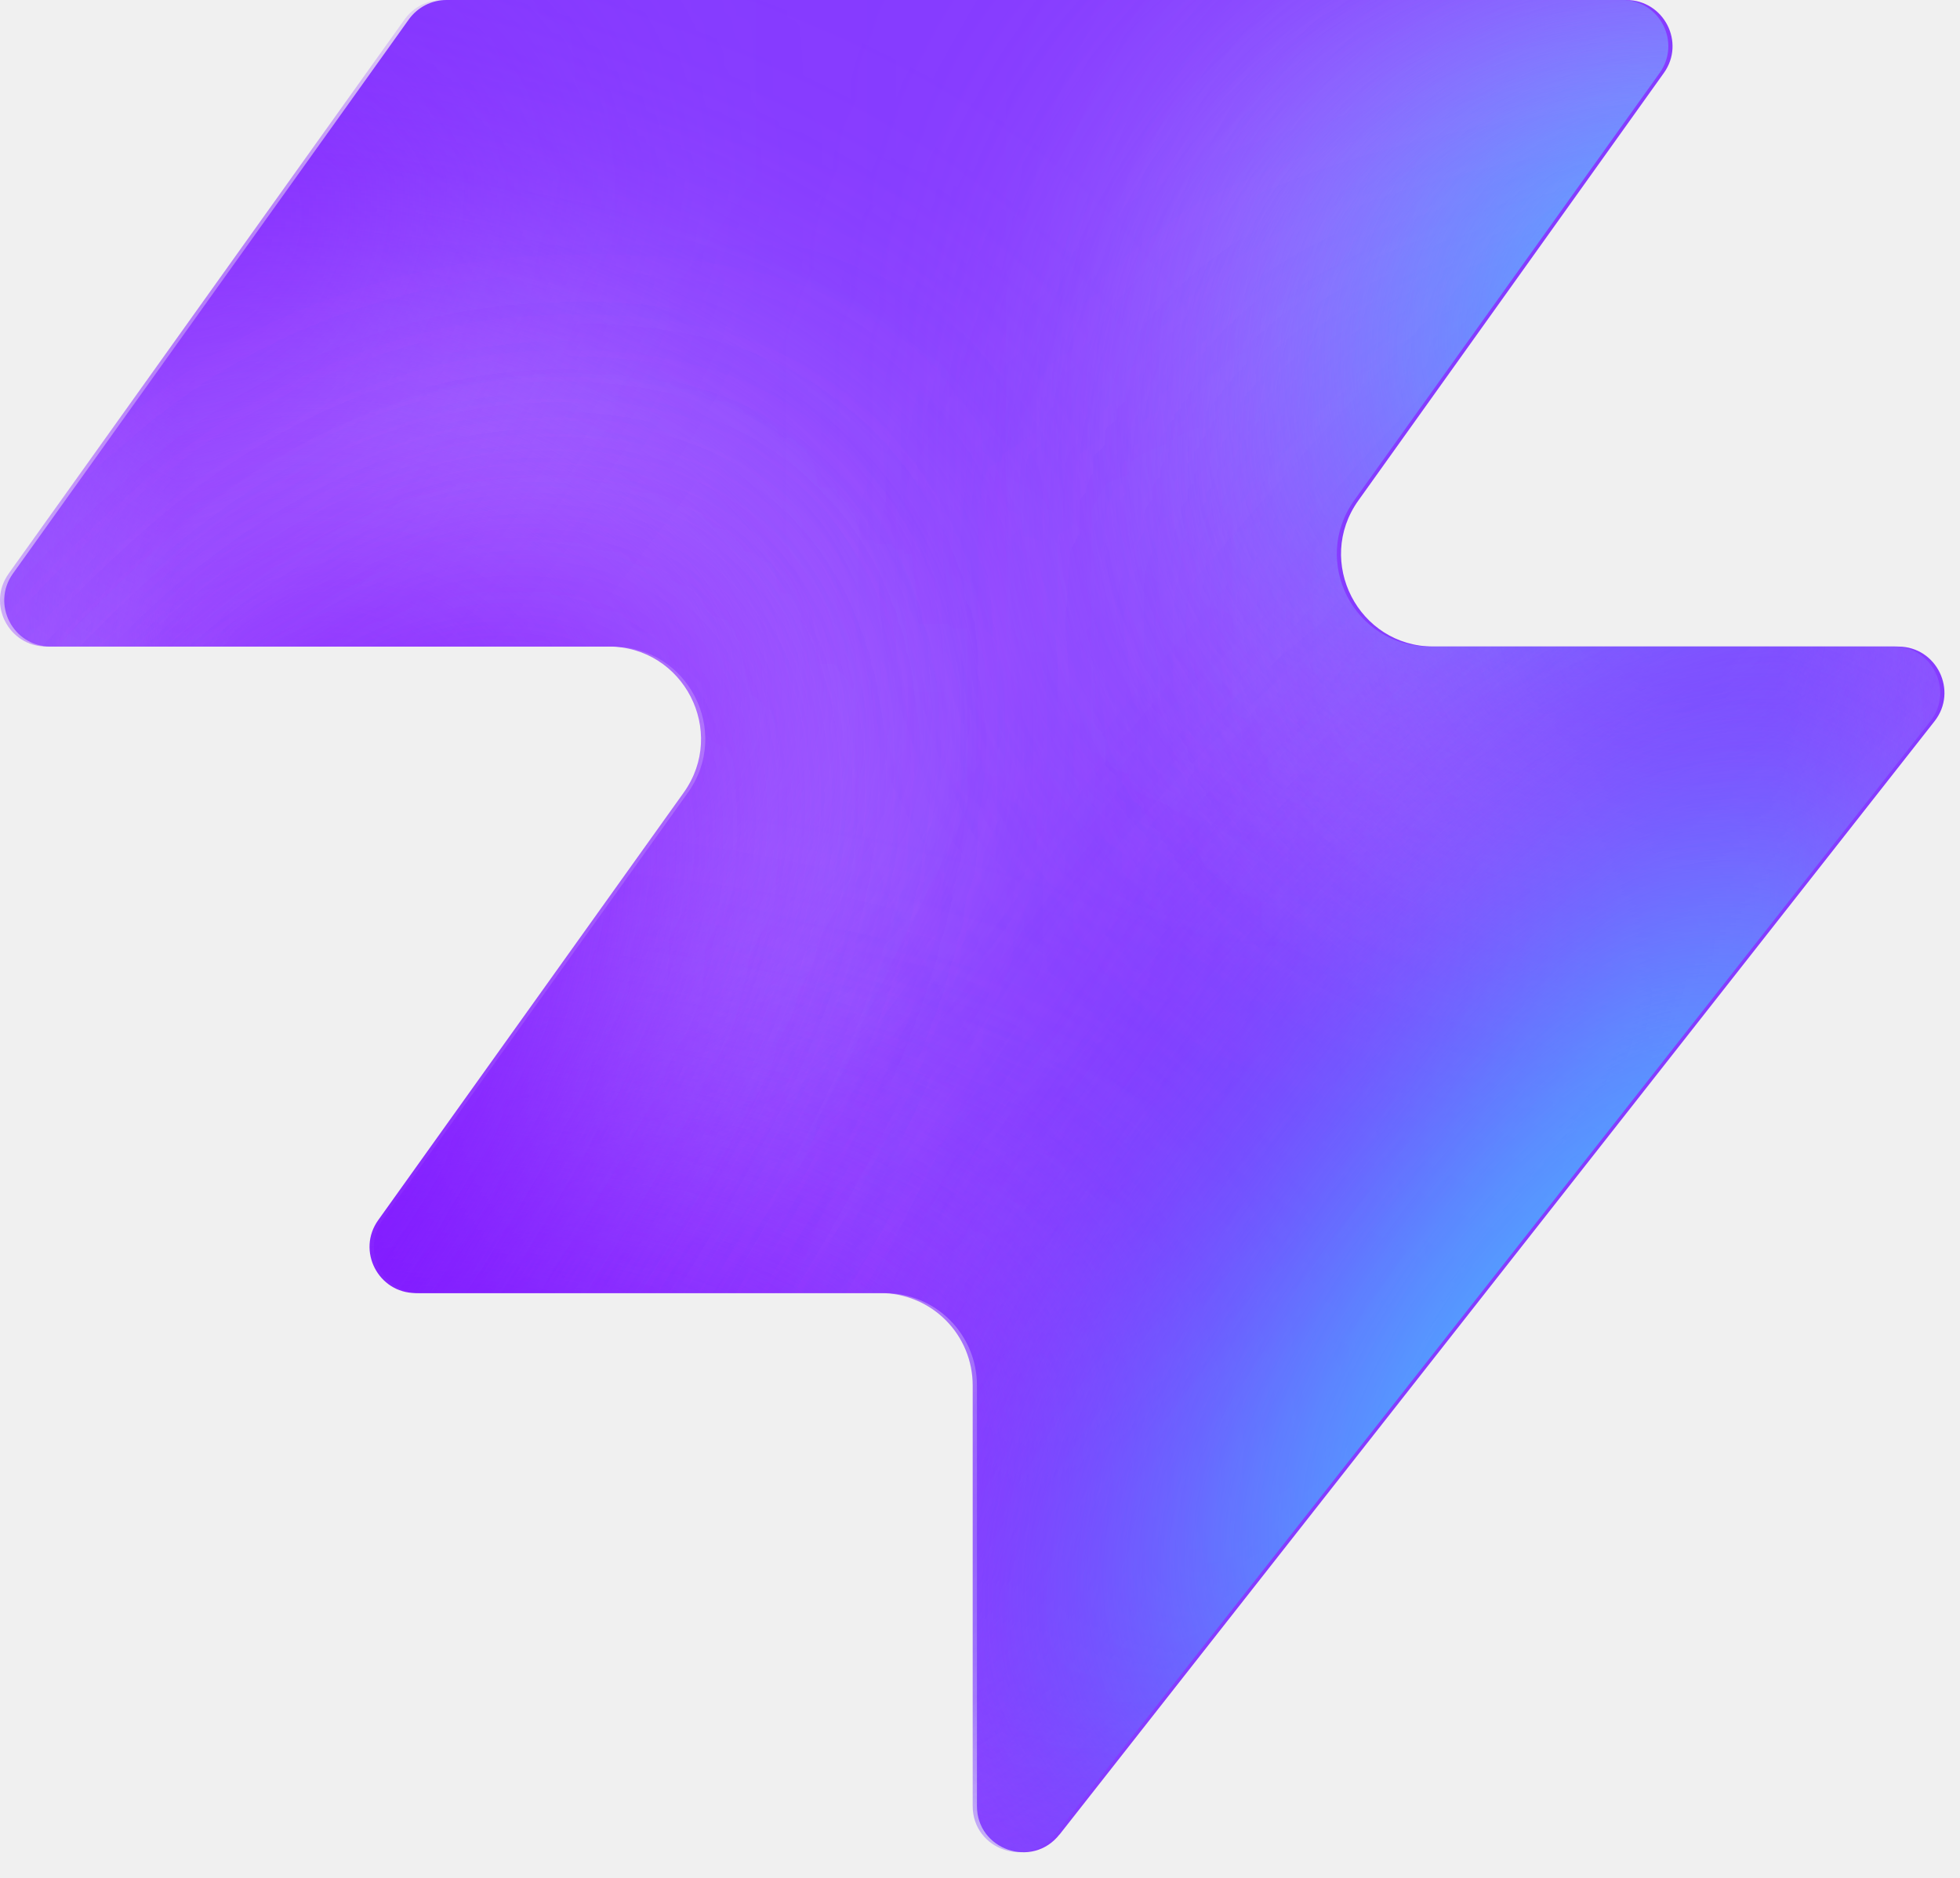
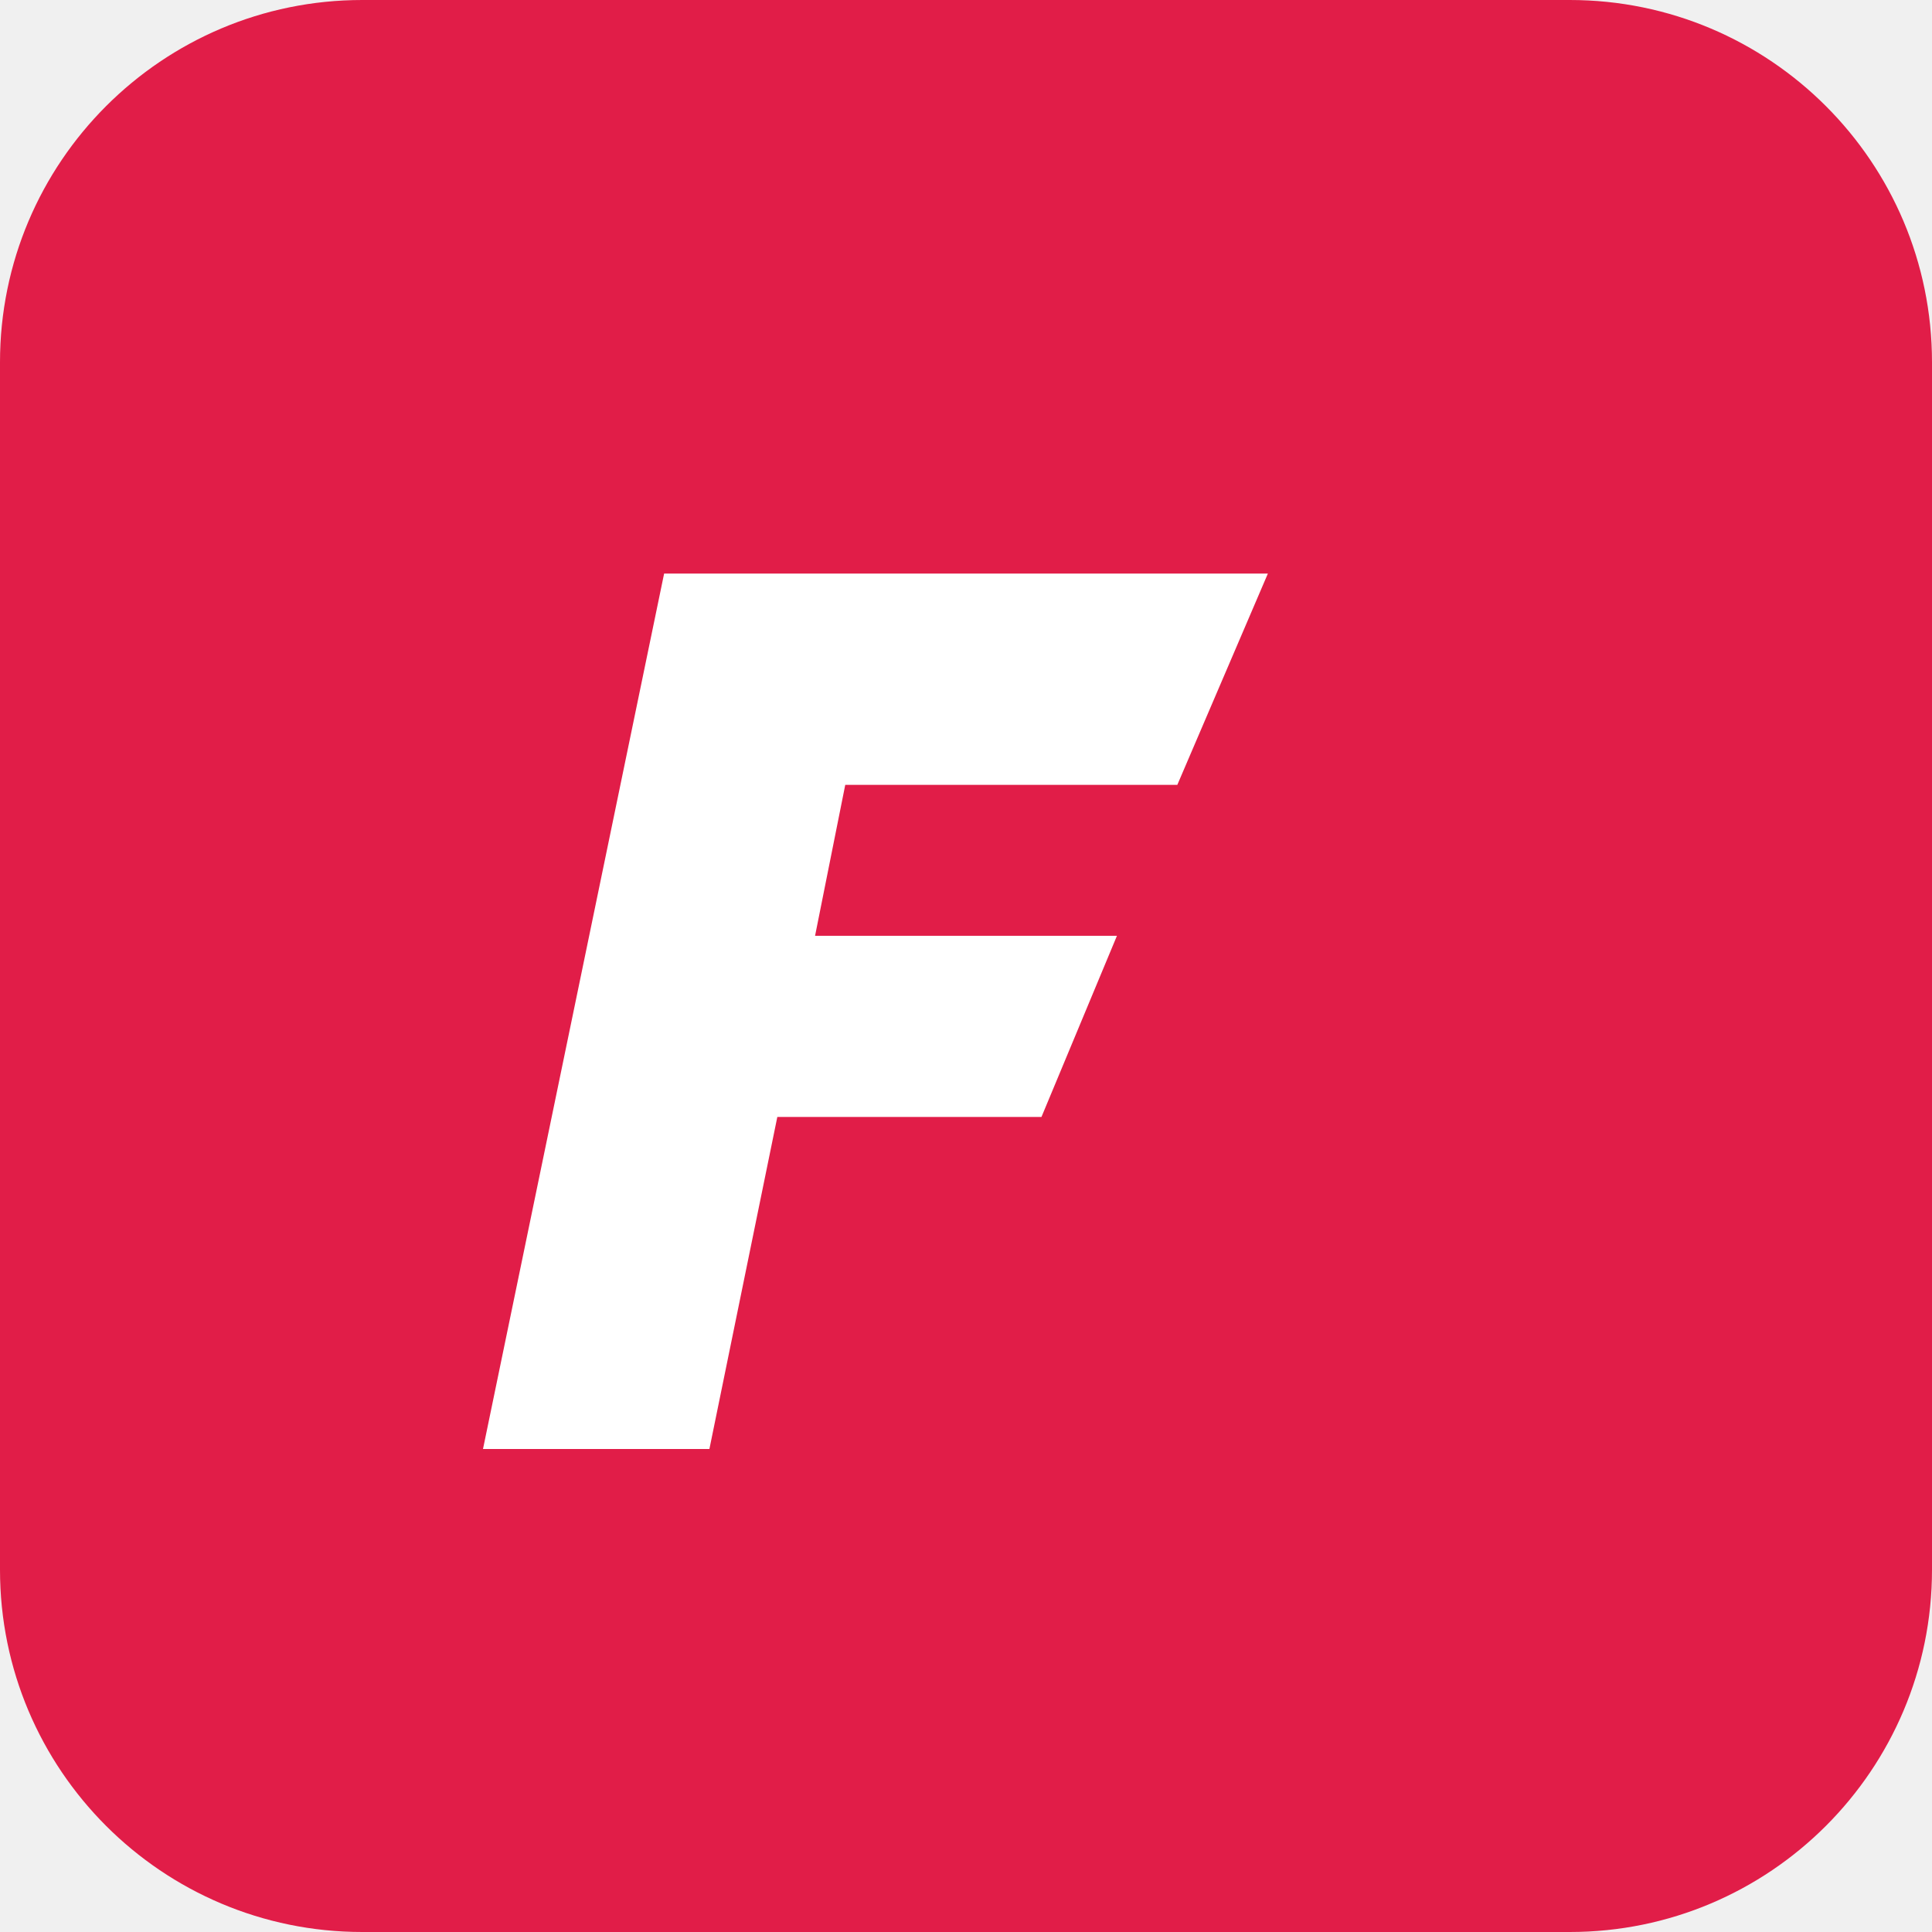
- <svg xmlns="http://www.w3.org/2000/svg" width="48" height="46" fill="none" viewBox="0 0 48 46">
-   <path fill="#863bff" d="M25.946 44.938c-.664.845-2.021.375-2.021-.698V33.937a2.26 2.26 0 0 0-2.262-2.262H10.287c-.92 0-1.456-1.04-.92-1.788l7.48-10.471c1.07-1.497 0-3.578-1.842-3.578H1.237c-.92 0-1.456-1.04-.92-1.788L10.013.474c.214-.297.556-.474.92-.474h28.894c.92 0 1.456 1.04.92 1.788l-7.48 10.471c-1.07 1.498 0 3.579 1.842 3.579h11.377c.943 0 1.473 1.088.89 1.83L25.947 44.94z" style="fill:#863bff;fill:color(display-p3 .525 .23 1);fill-opacity:1" />
-   <mask id="a" width="48" height="46" x="0" y="0" maskUnits="userSpaceOnUse" style="mask-type:alpha">
-     <path fill="#000" d="M25.842 44.938c-.664.844-2.021.375-2.021-.698V33.937a2.26 2.26 0 0 0-2.262-2.262H10.183c-.92 0-1.456-1.04-.92-1.788l7.48-10.471c1.07-1.498 0-3.579-1.842-3.579H1.133c-.92 0-1.456-1.04-.92-1.787L9.91.473c.214-.297.556-.474.92-.474h28.894c.92 0 1.456 1.04.92 1.788l-7.48 10.471c-1.07 1.498 0 3.578 1.842 3.578h11.377c.943 0 1.473 1.088.89 1.832L25.843 44.94z" style="fill:#000;fill-opacity:1" />
-   </mask>
-   <g mask="url(#a)">
-     <g filter="url(#b)">
-       <ellipse cx="5.508" cy="14.704" fill="#ede6ff" rx="5.508" ry="14.704" style="fill:#ede6ff;fill:color(display-p3 .927 .903 1);fill-opacity:1" transform="matrix(.00324 1 1 -.00324 -4.47 31.516)" />
-     </g>
-     <g filter="url(#c)">
-       <ellipse cx="10.399" cy="29.851" fill="#ede6ff" rx="10.399" ry="29.851" style="fill:#ede6ff;fill:color(display-p3 .927 .903 1);fill-opacity:1" transform="matrix(.00324 1 1 -.00324 -39.328 7.883)" />
-     </g>
-     <g filter="url(#d)">
-       <ellipse cx="5.508" cy="30.487" fill="#7e14ff" rx="5.508" ry="30.487" style="fill:#7e14ff;fill:color(display-p3 .492 .077 1);fill-opacity:1" transform="rotate(89.814 -25.913 -14.639)scale(1 -1)" />
-     </g>
-     <g filter="url(#e)">
-       <ellipse cx="5.508" cy="30.599" fill="#7e14ff" rx="5.508" ry="30.599" style="fill:#7e14ff;fill:color(display-p3 .492 .077 1);fill-opacity:1" transform="rotate(89.814 -32.644 -3.334)scale(1 -1)" />
-     </g>
-     <g filter="url(#f)">
-       <ellipse cx="5.508" cy="30.599" fill="#7e14ff" rx="5.508" ry="30.599" style="fill:#7e14ff;fill:color(display-p3 .492 .077 1);fill-opacity:1" transform="matrix(.00324 1 1 -.00324 -34.34 30.47)" />
-     </g>
-     <g filter="url(#g)">
-       <ellipse cx="14.072" cy="22.078" fill="#ede6ff" rx="14.072" ry="22.078" style="fill:#ede6ff;fill:color(display-p3 .927 .903 1);fill-opacity:1" transform="rotate(93.35 24.506 48.493)scale(-1 1)" />
-     </g>
-     <g filter="url(#h)">
-       <ellipse cx="3.47" cy="21.501" fill="#7e14ff" rx="3.47" ry="21.501" style="fill:#7e14ff;fill:color(display-p3 .492 .077 1);fill-opacity:1" transform="rotate(89.009 28.708 47.59)scale(-1 1)" />
-     </g>
-     <g filter="url(#i)">
-       <ellipse cx="3.47" cy="21.501" fill="#7e14ff" rx="3.47" ry="21.501" style="fill:#7e14ff;fill:color(display-p3 .492 .077 1);fill-opacity:1" transform="rotate(89.009 28.708 47.59)scale(-1 1)" />
-     </g>
-     <g filter="url(#j)">
-       <ellipse cx=".387" cy="8.972" fill="#7e14ff" rx="4.407" ry="29.108" style="fill:#7e14ff;fill:color(display-p3 .492 .077 1);fill-opacity:1" transform="rotate(39.51 .387 8.972)" />
-     </g>
-     <g filter="url(#k)">
-       <ellipse cx="47.523" cy="-6.092" fill="#7e14ff" rx="4.407" ry="29.108" style="fill:#7e14ff;fill:color(display-p3 .492 .077 1);fill-opacity:1" transform="rotate(37.892 47.523 -6.092)" />
-     </g>
-     <g filter="url(#l)">
-       <ellipse cx="41.412" cy="6.333" fill="#47bfff" rx="5.971" ry="9.665" style="fill:#47bfff;fill:color(display-p3 .28 .748 1);fill-opacity:1" transform="rotate(37.892 41.412 6.333)" />
-     </g>
-     <g filter="url(#m)">
-       <ellipse cx="-1.879" cy="38.332" fill="#7e14ff" rx="4.407" ry="29.108" style="fill:#7e14ff;fill:color(display-p3 .492 .077 1);fill-opacity:1" transform="rotate(37.892 -1.88 38.332)" />
-     </g>
-     <g filter="url(#n)">
-       <ellipse cx="-1.879" cy="38.332" fill="#7e14ff" rx="4.407" ry="29.108" style="fill:#7e14ff;fill:color(display-p3 .492 .077 1);fill-opacity:1" transform="rotate(37.892 -1.88 38.332)" />
-     </g>
-     <g filter="url(#o)">
-       <ellipse cx="35.651" cy="29.907" fill="#7e14ff" rx="4.407" ry="29.108" style="fill:#7e14ff;fill:color(display-p3 .492 .077 1);fill-opacity:1" transform="rotate(37.892 35.651 29.907)" />
-     </g>
-     <g filter="url(#p)">
-       <ellipse cx="38.418" cy="32.4" fill="#47bfff" rx="5.971" ry="15.297" style="fill:#47bfff;fill:color(display-p3 .28 .748 1);fill-opacity:1" transform="rotate(37.892 38.418 32.4)" />
-     </g>
-   </g>
-   <defs>
-     <filter id="b" width="60.045" height="41.654" x="-19.77" y="16.149" color-interpolation-filters="sRGB" filterUnits="userSpaceOnUse">
-       <feFlood flood-opacity="0" result="BackgroundImageFix" />
-       <feBlend in="SourceGraphic" in2="BackgroundImageFix" result="shape" />
-       <feGaussianBlur result="effect1_foregroundBlur_2002_17158" stdDeviation="7.659" />
-     </filter>
-     <filter id="c" width="90.34" height="51.437" x="-54.613" y="-7.533" color-interpolation-filters="sRGB" filterUnits="userSpaceOnUse">
-       <feFlood flood-opacity="0" result="BackgroundImageFix" />
-       <feBlend in="SourceGraphic" in2="BackgroundImageFix" result="shape" />
-       <feGaussianBlur result="effect1_foregroundBlur_2002_17158" stdDeviation="7.659" />
-     </filter>
-     <filter id="d" width="79.355" height="29.4" x="-49.64" y="2.03" color-interpolation-filters="sRGB" filterUnits="userSpaceOnUse">
-       <feFlood flood-opacity="0" result="BackgroundImageFix" />
-       <feBlend in="SourceGraphic" in2="BackgroundImageFix" result="shape" />
-       <feGaussianBlur result="effect1_foregroundBlur_2002_17158" stdDeviation="4.596" />
-     </filter>
-     <filter id="e" width="79.579" height="29.4" x="-45.045" y="20.029" color-interpolation-filters="sRGB" filterUnits="userSpaceOnUse">
-       <feFlood flood-opacity="0" result="BackgroundImageFix" />
-       <feBlend in="SourceGraphic" in2="BackgroundImageFix" result="shape" />
-       <feGaussianBlur result="effect1_foregroundBlur_2002_17158" stdDeviation="4.596" />
-     </filter>
-     <filter id="f" width="79.579" height="29.4" x="-43.513" y="21.178" color-interpolation-filters="sRGB" filterUnits="userSpaceOnUse">
-       <feFlood flood-opacity="0" result="BackgroundImageFix" />
-       <feBlend in="SourceGraphic" in2="BackgroundImageFix" result="shape" />
-       <feGaussianBlur result="effect1_foregroundBlur_2002_17158" stdDeviation="4.596" />
-     </filter>
-     <filter id="g" width="74.749" height="58.852" x="15.756" y="-17.901" color-interpolation-filters="sRGB" filterUnits="userSpaceOnUse">
-       <feFlood flood-opacity="0" result="BackgroundImageFix" />
-       <feBlend in="SourceGraphic" in2="BackgroundImageFix" result="shape" />
-       <feGaussianBlur result="effect1_foregroundBlur_2002_17158" stdDeviation="7.659" />
-     </filter>
-     <filter id="h" width="61.377" height="25.362" x="23.548" y="2.284" color-interpolation-filters="sRGB" filterUnits="userSpaceOnUse">
-       <feFlood flood-opacity="0" result="BackgroundImageFix" />
-       <feBlend in="SourceGraphic" in2="BackgroundImageFix" result="shape" />
-       <feGaussianBlur result="effect1_foregroundBlur_2002_17158" stdDeviation="4.596" />
-     </filter>
-     <filter id="i" width="61.377" height="25.362" x="23.548" y="2.284" color-interpolation-filters="sRGB" filterUnits="userSpaceOnUse">
-       <feFlood flood-opacity="0" result="BackgroundImageFix" />
-       <feBlend in="SourceGraphic" in2="BackgroundImageFix" result="shape" />
-       <feGaussianBlur result="effect1_foregroundBlur_2002_17158" stdDeviation="4.596" />
-     </filter>
-     <filter id="j" width="56.045" height="63.649" x="-27.636" y="-22.853" color-interpolation-filters="sRGB" filterUnits="userSpaceOnUse">
-       <feFlood flood-opacity="0" result="BackgroundImageFix" />
-       <feBlend in="SourceGraphic" in2="BackgroundImageFix" result="shape" />
-       <feGaussianBlur result="effect1_foregroundBlur_2002_17158" stdDeviation="4.596" />
-     </filter>
-     <filter id="k" width="54.814" height="64.646" x="20.116" y="-38.415" color-interpolation-filters="sRGB" filterUnits="userSpaceOnUse">
-       <feFlood flood-opacity="0" result="BackgroundImageFix" />
-       <feBlend in="SourceGraphic" in2="BackgroundImageFix" result="shape" />
-       <feGaussianBlur result="effect1_foregroundBlur_2002_17158" stdDeviation="4.596" />
-     </filter>
-     <filter id="l" width="33.541" height="35.313" x="24.641" y="-11.323" color-interpolation-filters="sRGB" filterUnits="userSpaceOnUse">
-       <feFlood flood-opacity="0" result="BackgroundImageFix" />
-       <feBlend in="SourceGraphic" in2="BackgroundImageFix" result="shape" />
-       <feGaussianBlur result="effect1_foregroundBlur_2002_17158" stdDeviation="4.596" />
-     </filter>
-     <filter id="m" width="54.814" height="64.646" x="-29.286" y="6.009" color-interpolation-filters="sRGB" filterUnits="userSpaceOnUse">
-       <feFlood flood-opacity="0" result="BackgroundImageFix" />
-       <feBlend in="SourceGraphic" in2="BackgroundImageFix" result="shape" />
-       <feGaussianBlur result="effect1_foregroundBlur_2002_17158" stdDeviation="4.596" />
-     </filter>
-     <filter id="n" width="54.814" height="64.646" x="-29.286" y="6.009" color-interpolation-filters="sRGB" filterUnits="userSpaceOnUse">
-       <feFlood flood-opacity="0" result="BackgroundImageFix" />
-       <feBlend in="SourceGraphic" in2="BackgroundImageFix" result="shape" />
-       <feGaussianBlur result="effect1_foregroundBlur_2002_17158" stdDeviation="4.596" />
-     </filter>
-     <filter id="o" width="54.814" height="64.646" x="8.244" y="-2.416" color-interpolation-filters="sRGB" filterUnits="userSpaceOnUse">
-       <feFlood flood-opacity="0" result="BackgroundImageFix" />
-       <feBlend in="SourceGraphic" in2="BackgroundImageFix" result="shape" />
-       <feGaussianBlur result="effect1_foregroundBlur_2002_17158" stdDeviation="4.596" />
-     </filter>
-     <filter id="p" width="39.409" height="43.623" x="18.713" y="10.588" color-interpolation-filters="sRGB" filterUnits="userSpaceOnUse">
-       <feFlood flood-opacity="0" result="BackgroundImageFix" />
-       <feBlend in="SourceGraphic" in2="BackgroundImageFix" result="shape" />
-       <feGaussianBlur result="effect1_foregroundBlur_2002_17158" stdDeviation="4.596" />
-     </filter>
-   </defs>
+ <svg xmlns="http://www.w3.org/2000/svg" viewBox="0 0 512 512">
+   <rect width="512" height="512" rx="96" fill="#e11d48" />
+   <path d="M176 152h160l-24 56h-88l-8 40h80l-20 48h-70l-18 88h-60z" fill="#fff" />
</svg>
